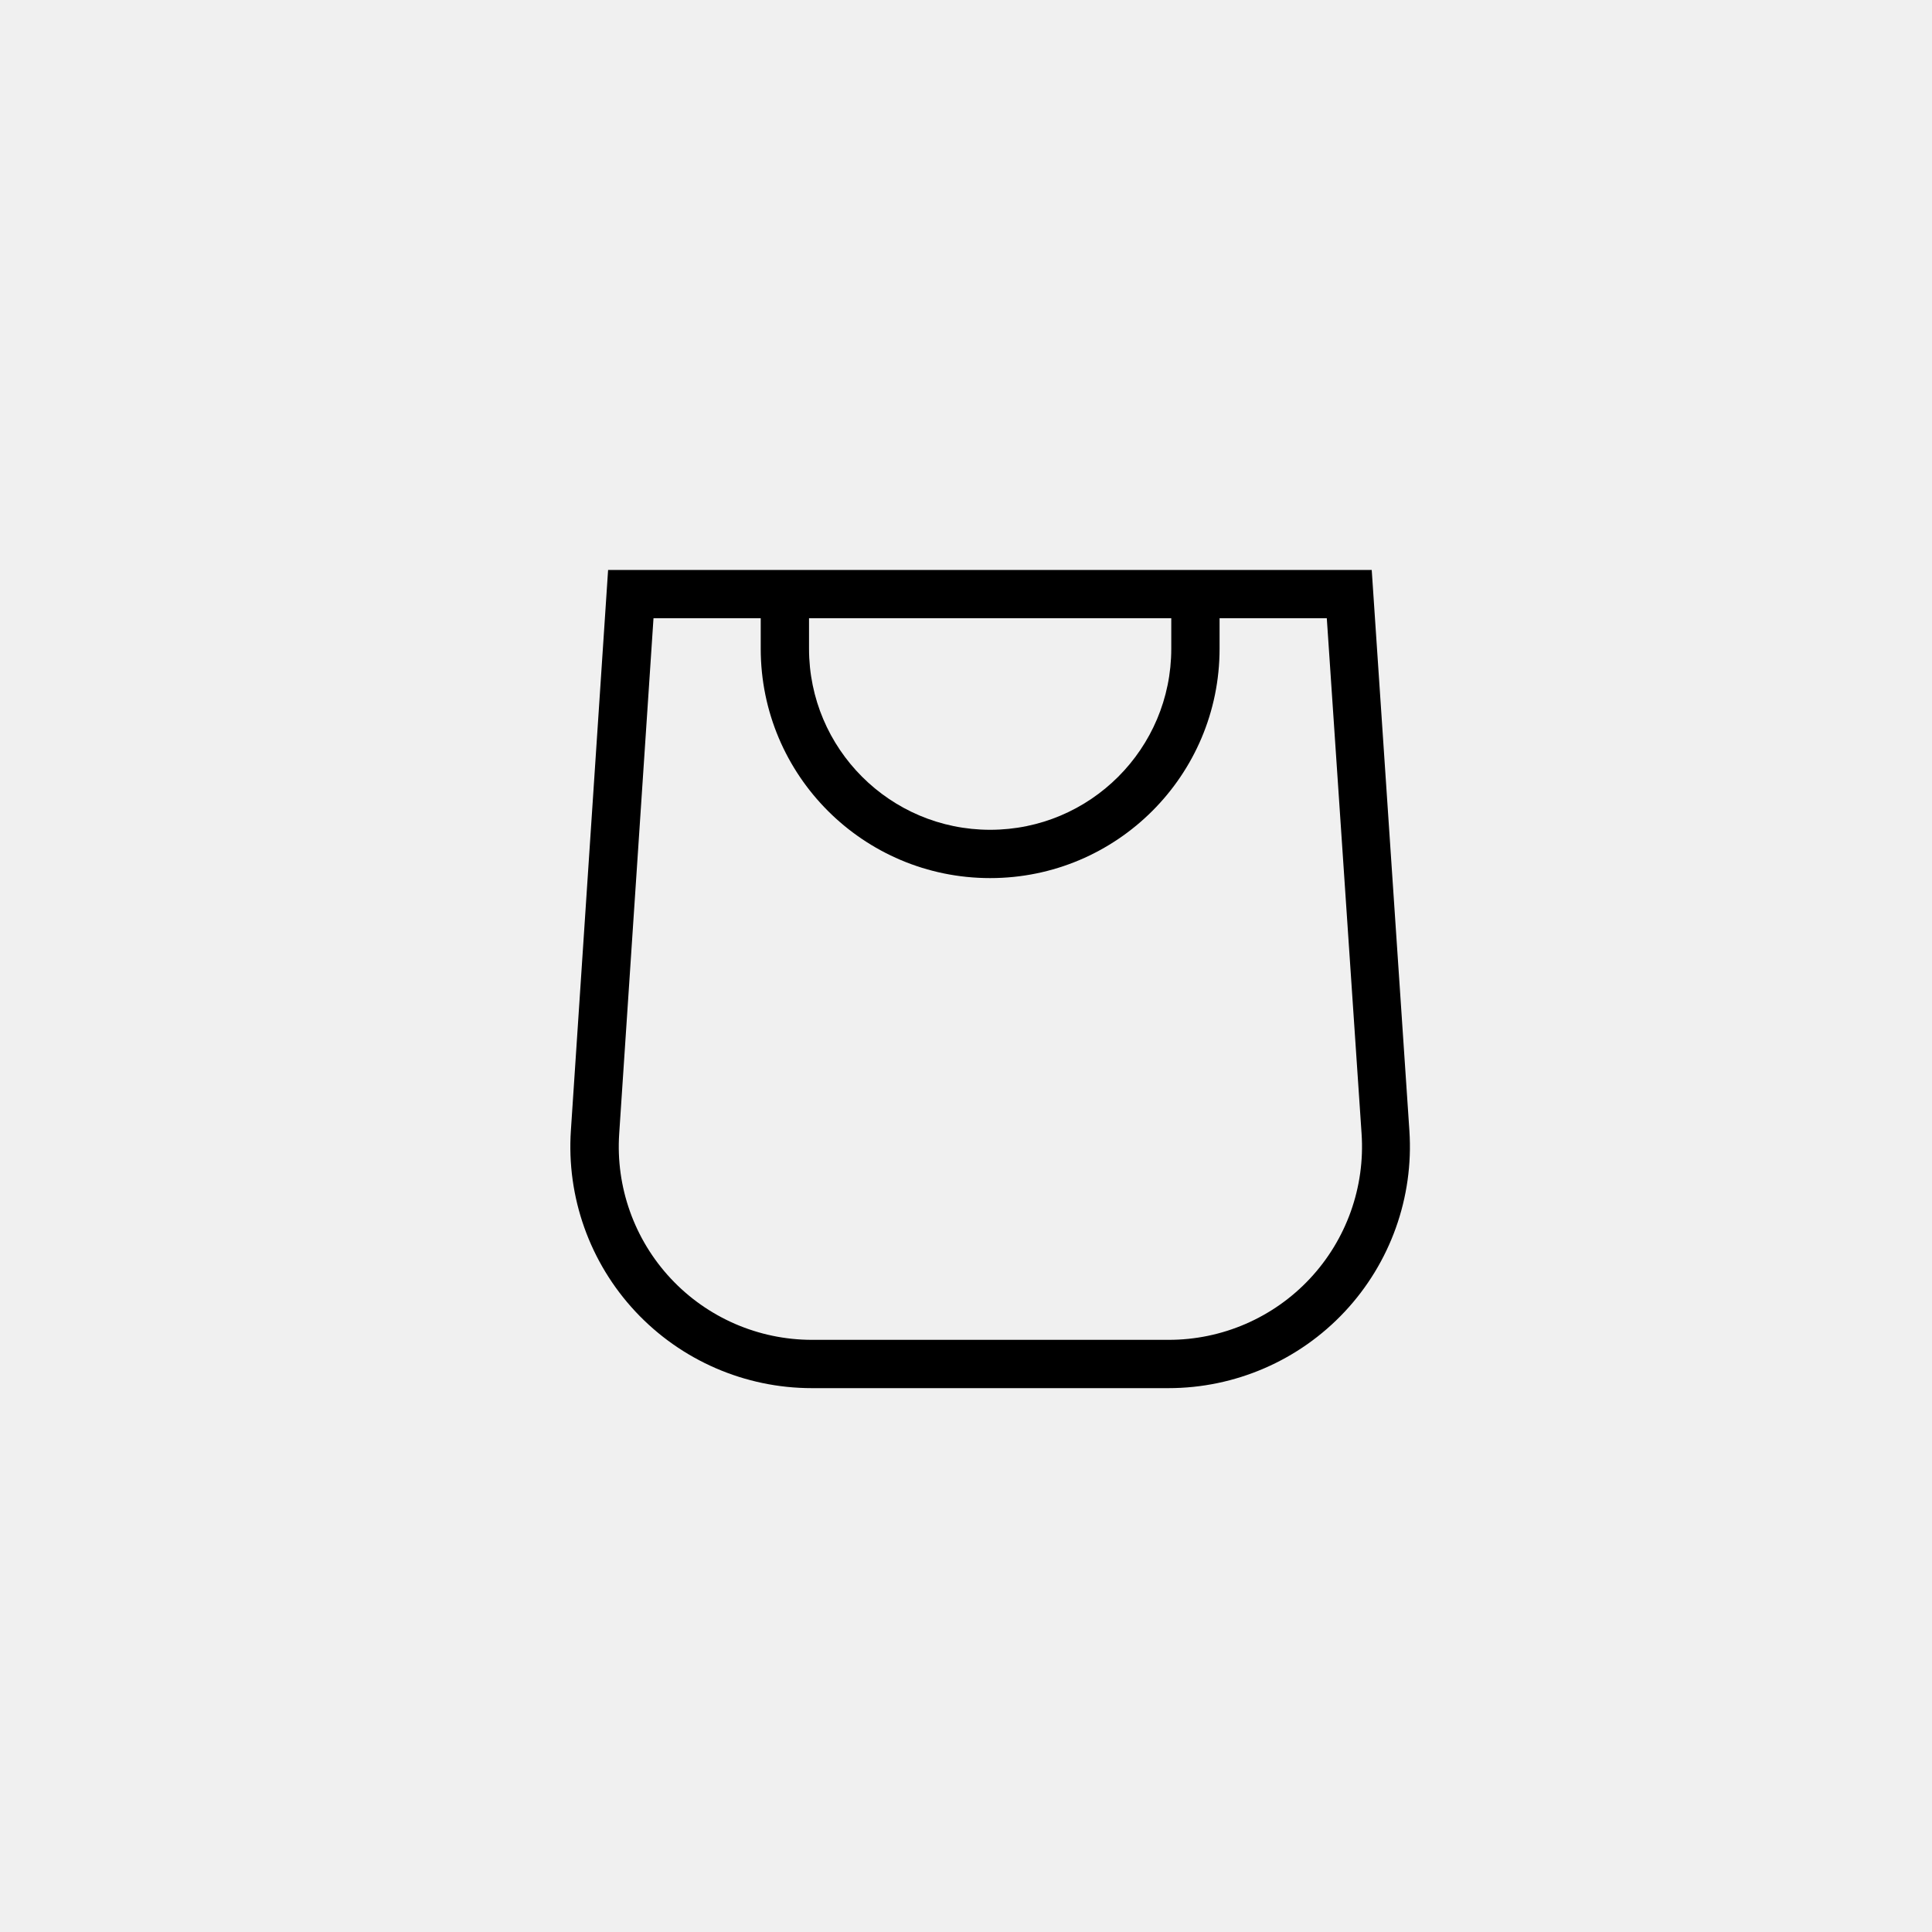
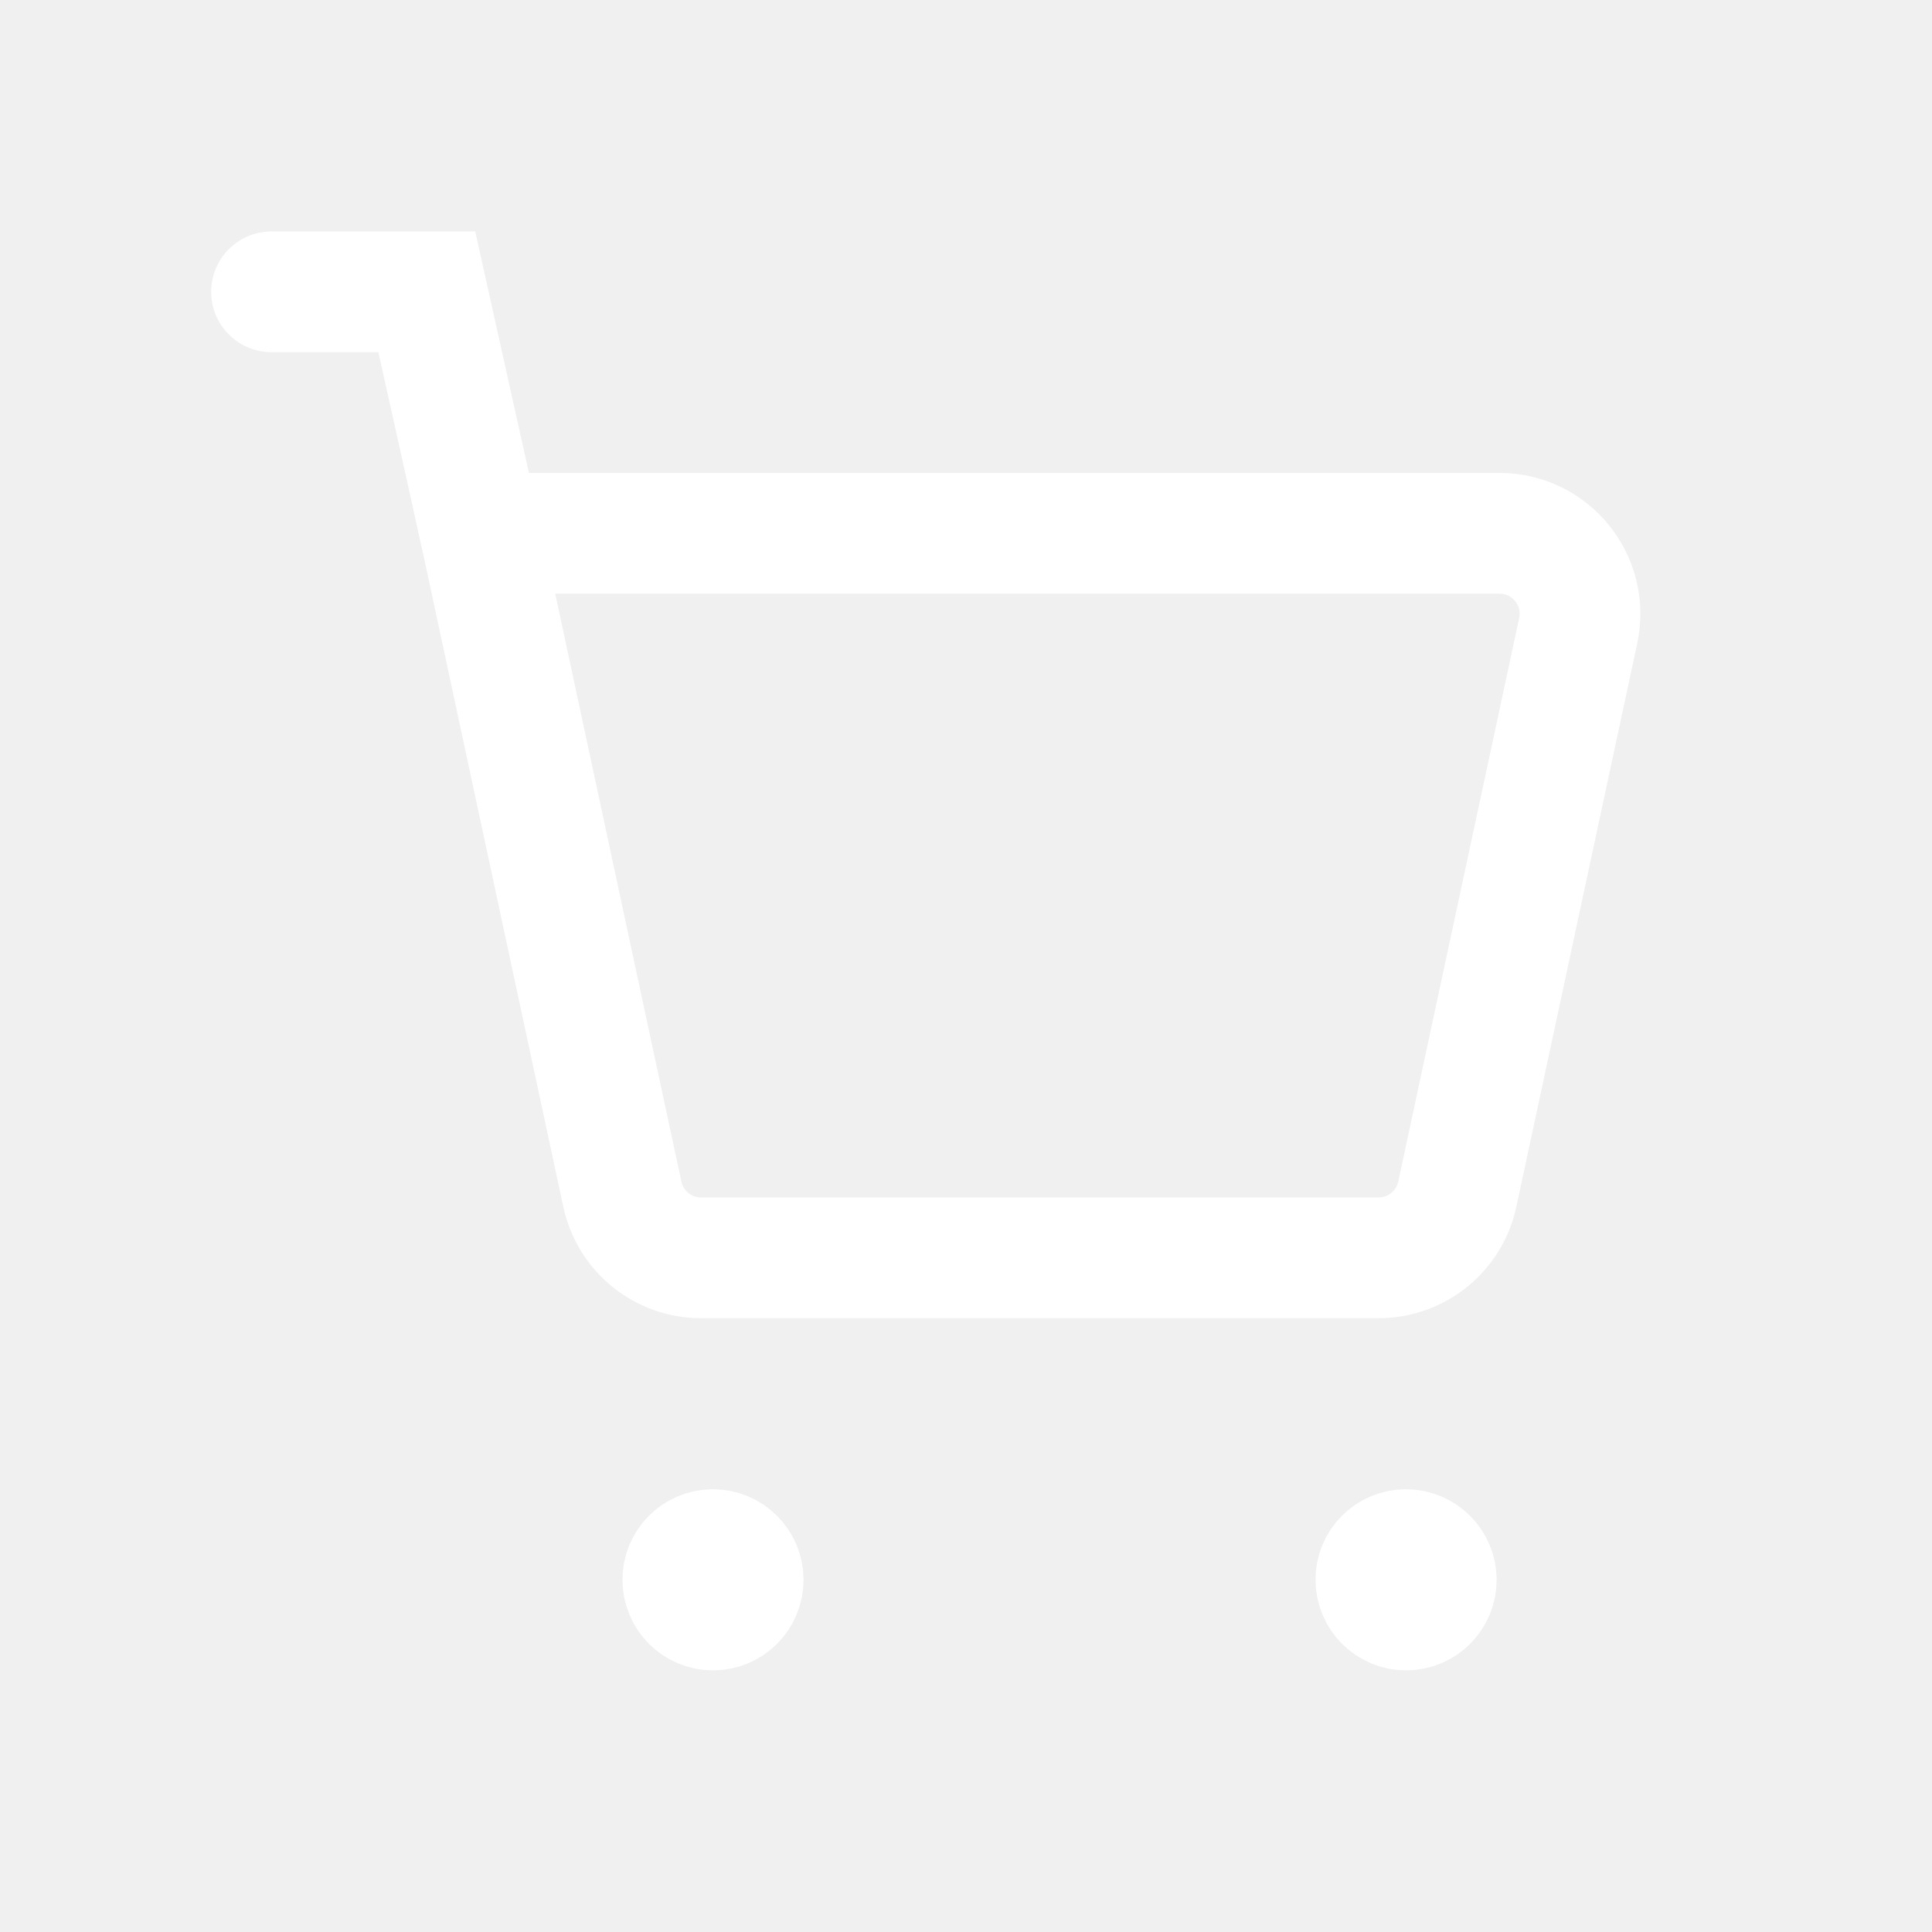
- <svg xmlns="http://www.w3.org/2000/svg" fill="none" class="icon icon-cart-empty" viewBox="0 0 40 40">
-   <path fill="currentColor" fill-rule="evenodd" d="M15.75 11.8h-3.16l-.77 11.6a5 5 0 0 0 4.99 5.34h7.38a5 5 0 0 0 4.99-5.33L28.4 11.8zm0 1h-2.22l-.71 10.67a4 4 0 0 0 3.99 4.27h7.38a4 4 0 0 0 4-4.27l-.72-10.67h-2.22v.63a4.75 4.75 0 1 1-9.5 0zm8.5 0h-7.5v.63a3.75 3.75 0 1 0 7.5 0z" />
+ <svg xmlns="http://www.w3.org/2000/svg" class="icon icon-cart-empty" width="24" height="24" viewBox="0 0 24 24" fill="none">
+   <path d="M5.969 6.625L5.302 3.625H3.373" stroke="white" stroke-width="1.5" stroke-linecap="round" />
+   <path fill-rule="evenodd" clip-rule="evenodd" d="M7.731 14.835L5.969 6.625H18.627C19.264 6.625 19.738 7.212 19.605 7.835L18.103 14.835C18.004 15.296 17.597 15.625 17.125 15.625H8.708C8.237 15.625 7.83 15.296 7.731 14.835Z" stroke="white" stroke-width="1.5" stroke-linecap="round" />
+   <path d="M17.465 19.25C17.258 19.25 17.09 19.418 17.092 19.625C17.092 19.832 17.26 20 17.467 20C17.674 20 17.842 19.832 17.842 19.625C17.841 19.418 17.673 19.25 17.465 19.25" stroke="white" stroke-width="1.5" stroke-linecap="round" />
+   <path d="M8.856 19.25C8.649 19.25 8.481 19.418 8.483 19.625C8.482 19.832 8.65 20 8.857 20C9.064 20 9.232 19.832 9.232 19.625C9.232 19.418 9.064 19.25 8.856 19.25" stroke="white" stroke-width="1.5" stroke-linecap="round" />
</svg>
